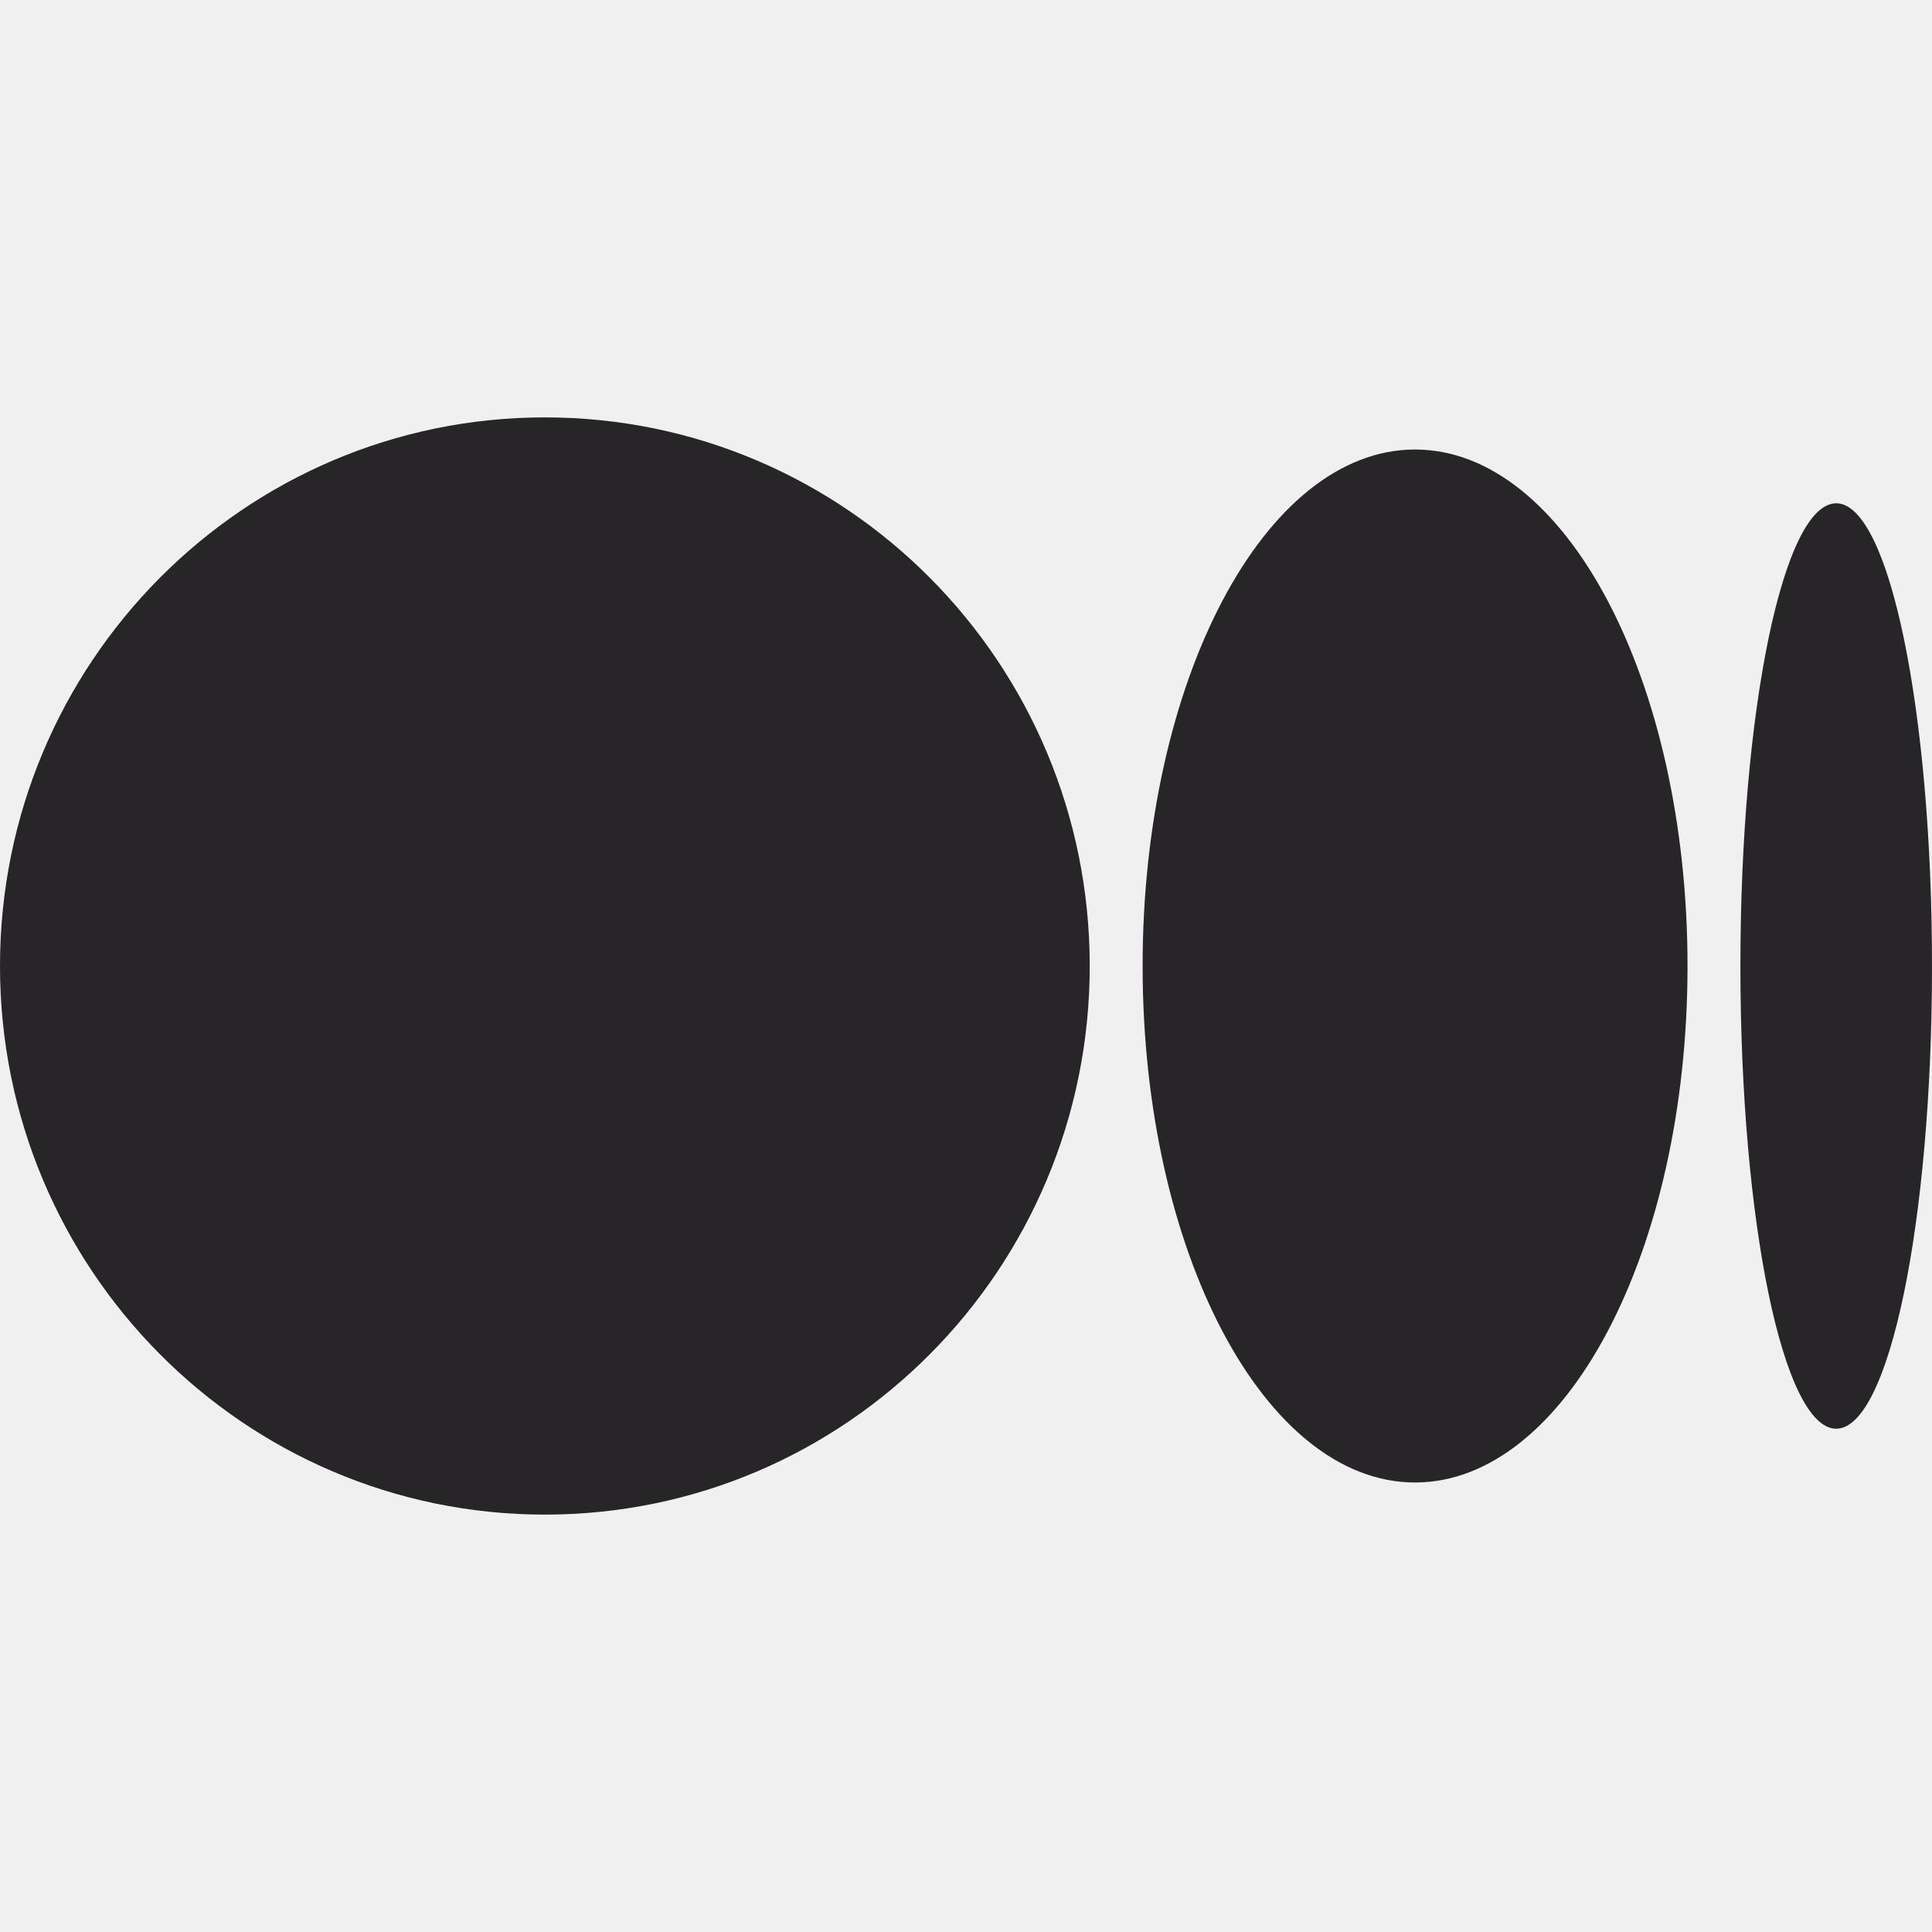
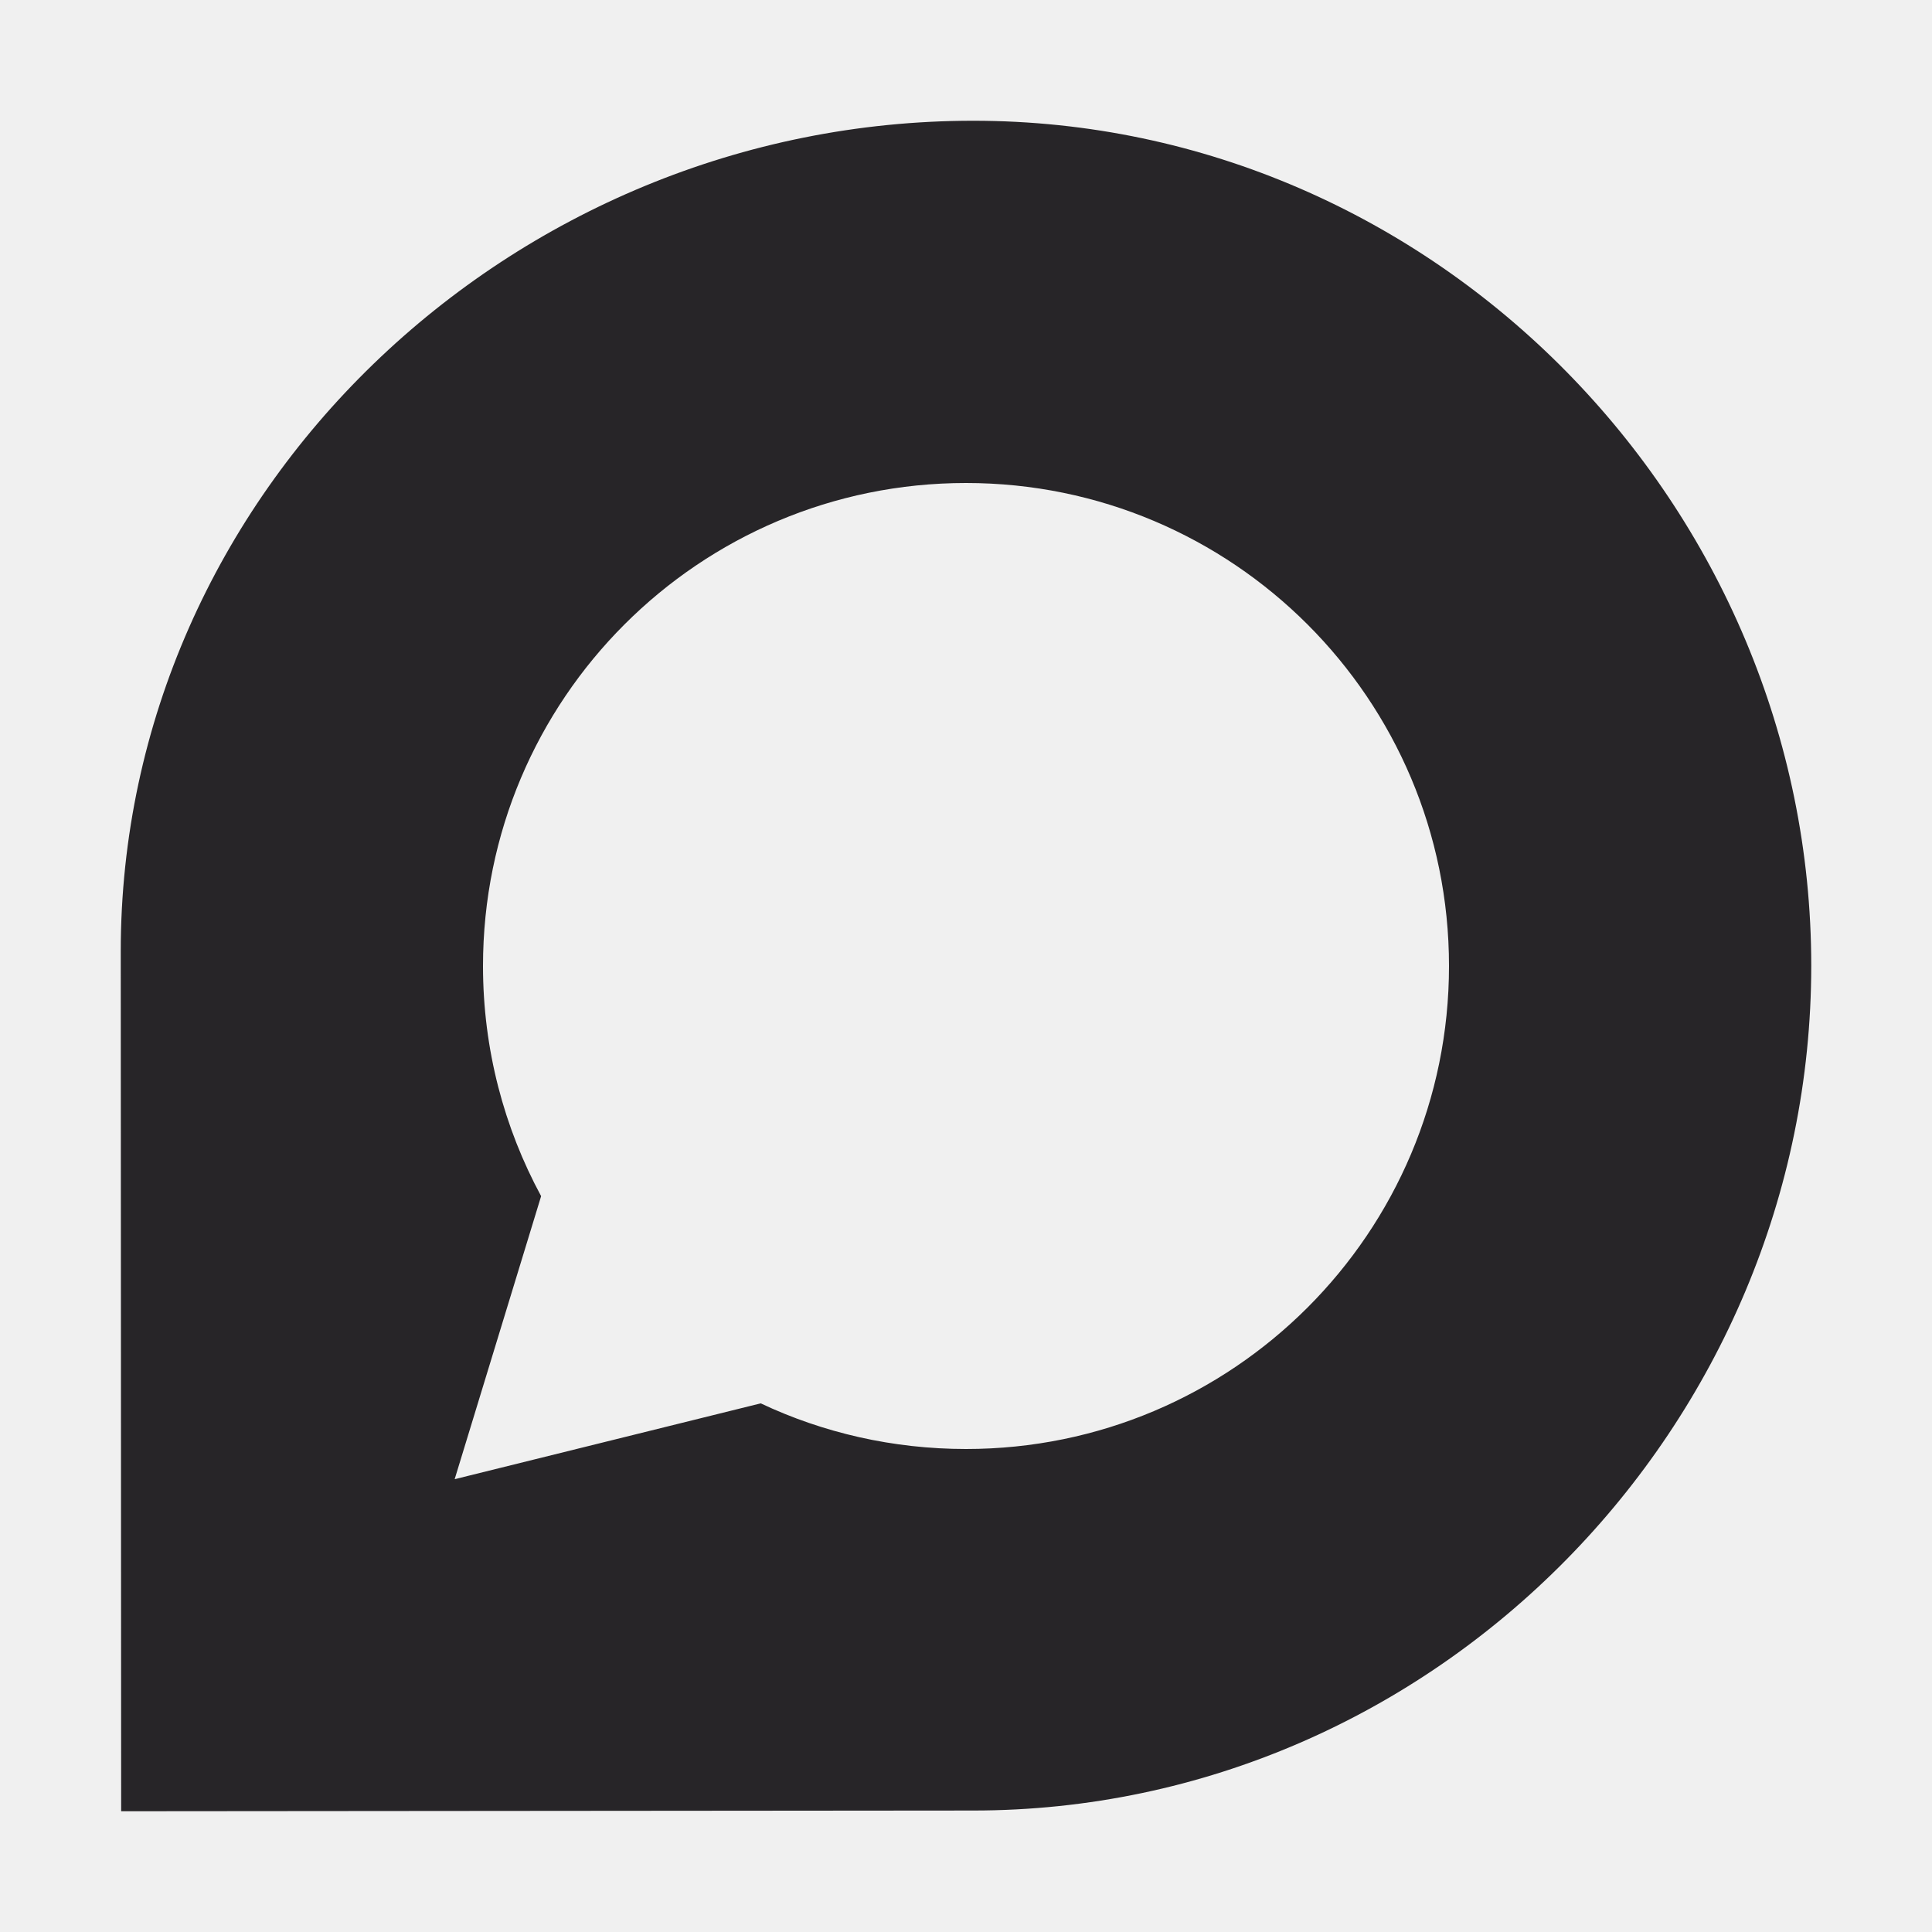
<svg xmlns="http://www.w3.org/2000/svg" viewBox="0 0 24 24" fill="none">
-   <g clip-path="url(#clip0_415_1472)">
-     <path d="M13.537 12C13.537 15.764 10.507 18.815 6.769 18.815C3.031 18.815 0 15.763 0 12C0 8.237 3.03 5.185 6.769 5.185C10.507 5.185 13.537 8.236 13.537 12ZM20.963 12C20.963 15.543 19.448 18.416 17.578 18.416C15.709 18.416 14.194 15.543 14.194 12C14.194 8.457 15.709 5.584 17.578 5.584C19.447 5.584 20.963 8.456 20.963 12H20.963ZM24 12C24 15.174 23.467 17.748 22.81 17.748C22.152 17.748 21.62 15.174 21.62 12C21.62 8.826 22.152 6.252 22.81 6.252C23.467 6.252 24 8.826 24 12Z" fill="#272528" />
+   <g clip-path="url(#clip0_415_1477)">
+     <path d="M12.089 1.5C6.342 1.5 1.5 6.117 1.5 11.817C1.5 12 1.505 22.5 1.505 22.5L12.089 22.491C17.841 22.491 22.5 17.695 22.5 11.995C22.5 6.295 17.841 1.5 12.089 1.5ZM12 18C11.091 18 10.223 17.798 9.45 17.433L5.648 18.375L6.722 14.859C6.263 14.011 6 13.036 6 12C6 8.686 8.686 6 12 6C15.314 6 18 8.686 18 12C18 15.314 15.314 18 12 18Z" fill="#272528" />
  </g>
  <defs>
-     <clipPath id="clip0_415_1472">
-       <rect width="24" height="13.63" fill="white" transform="translate(0 5.18481)" />
+     <clipPath id="clip0_415_1477">
+       <rect width="21" height="24" fill="white" transform="translate(1.5)" />
    </clipPath>
  </defs>
</svg>
